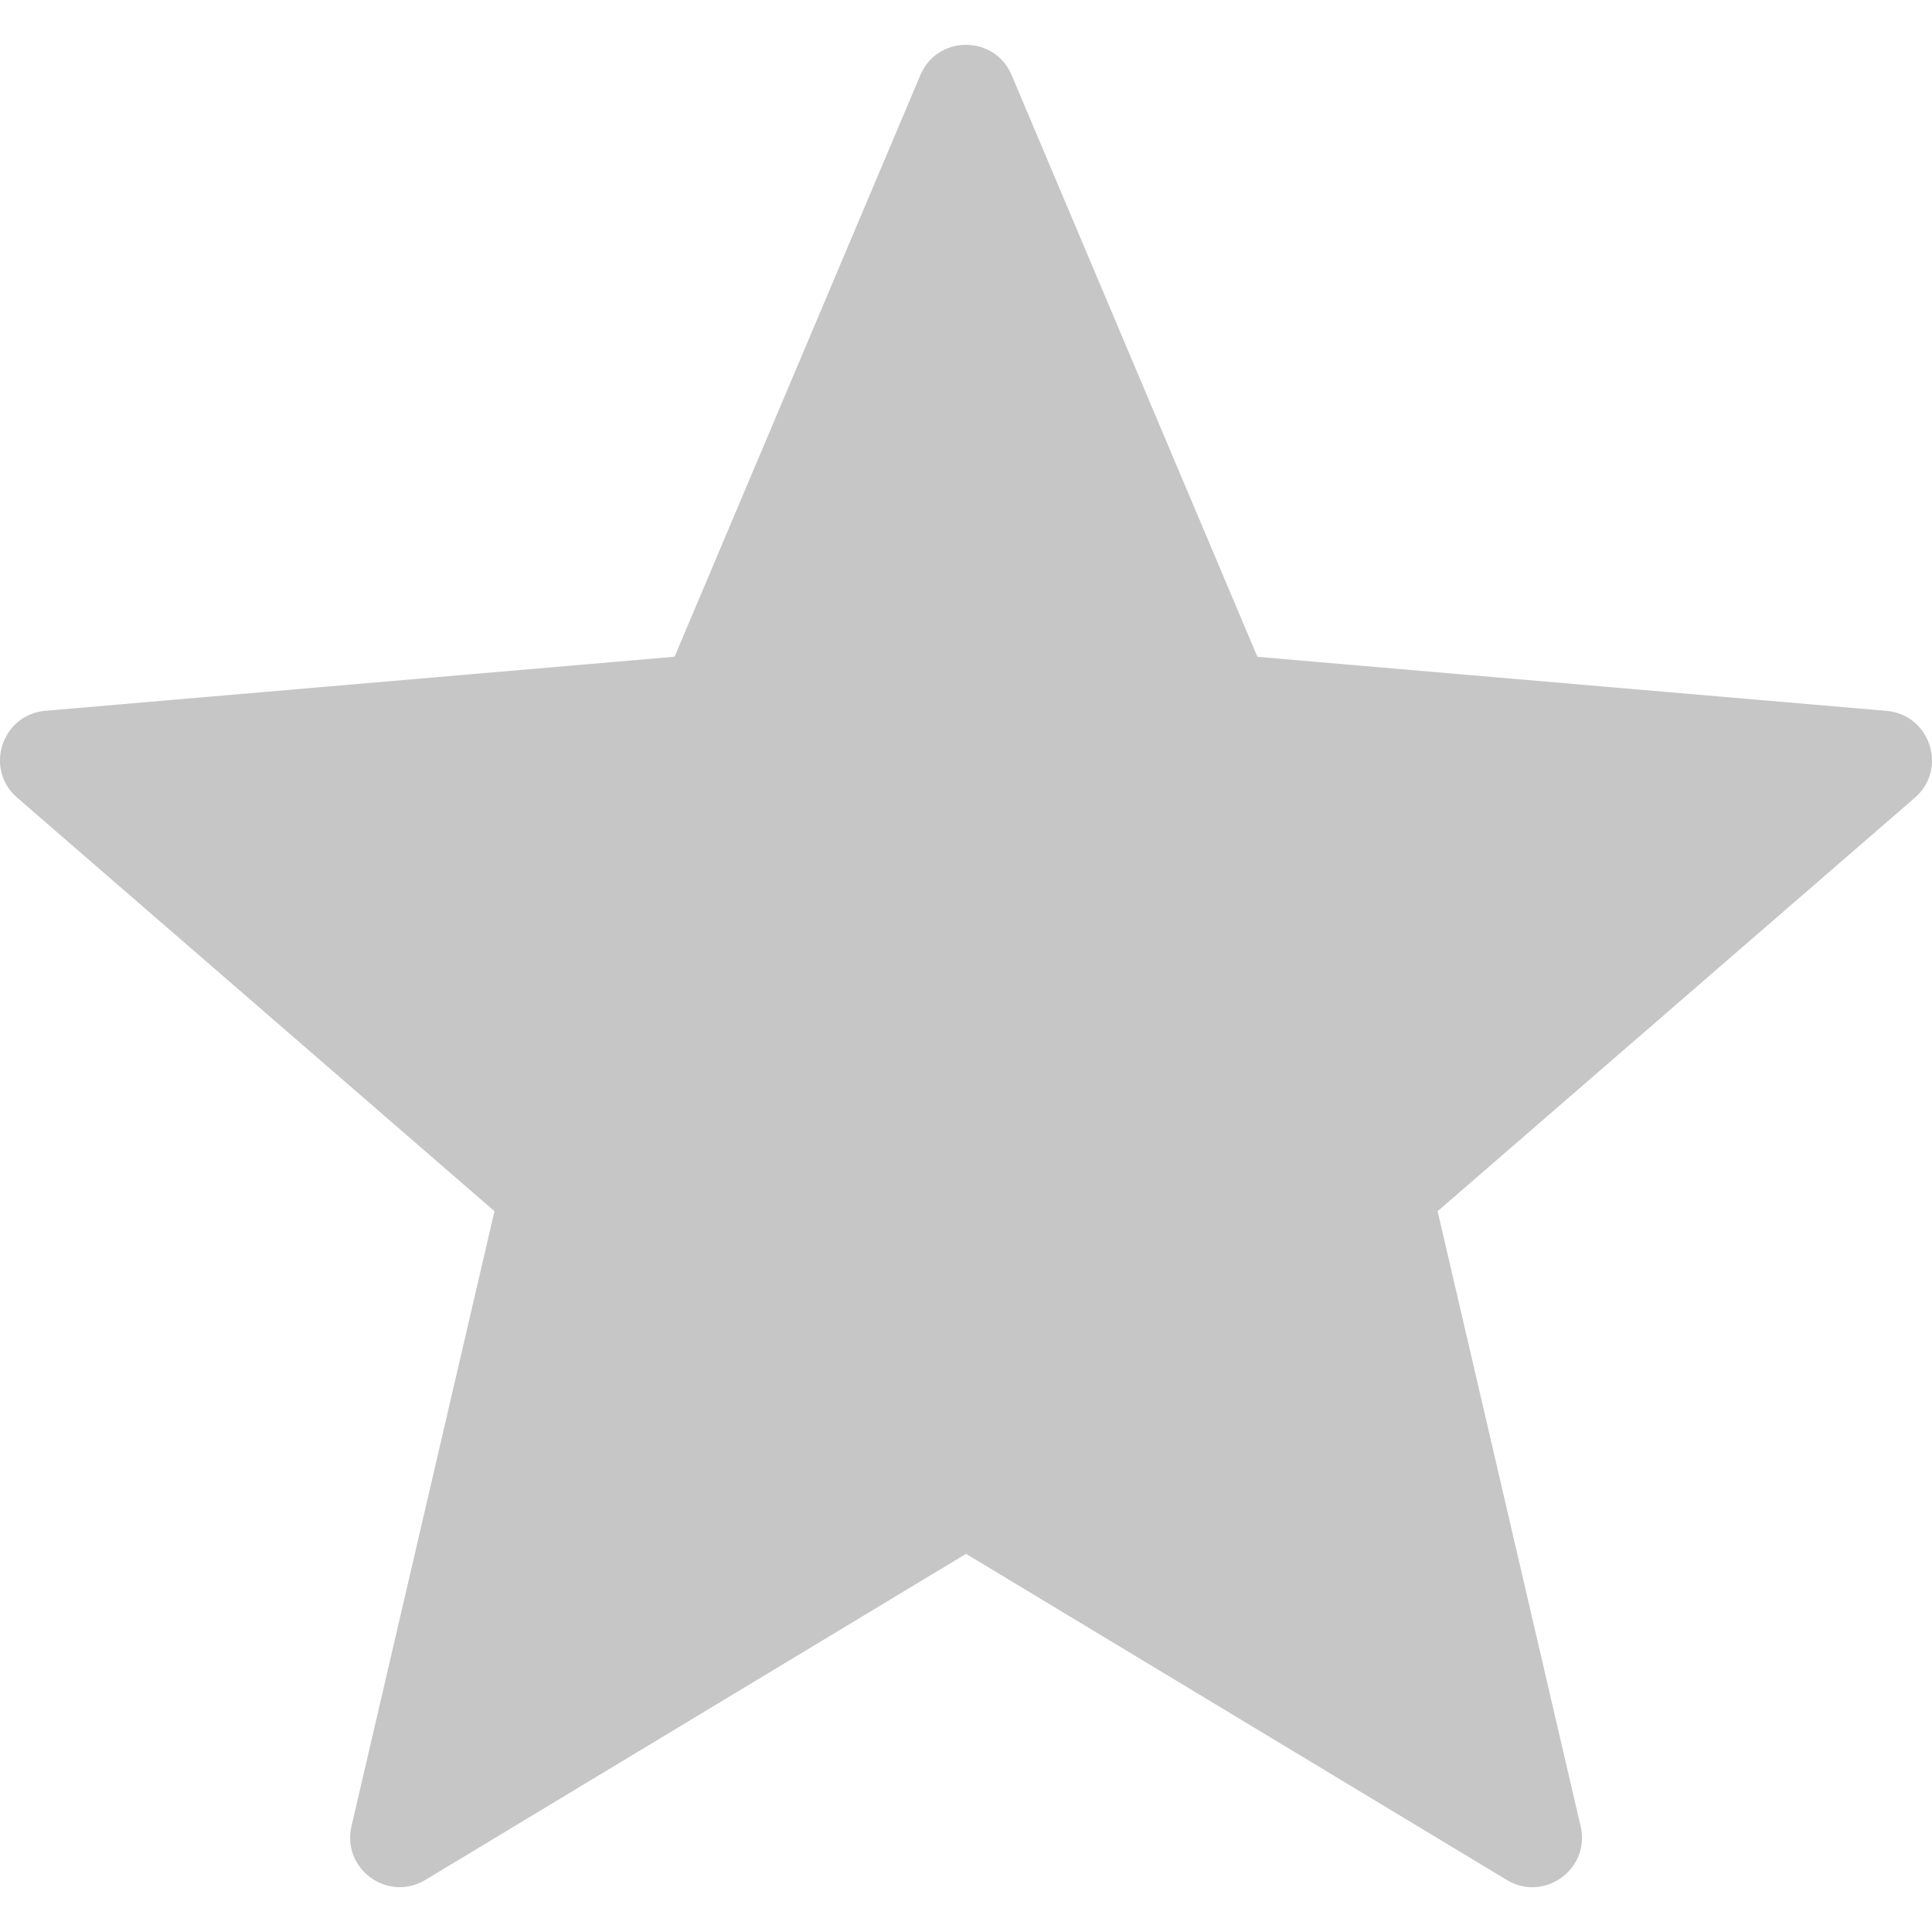
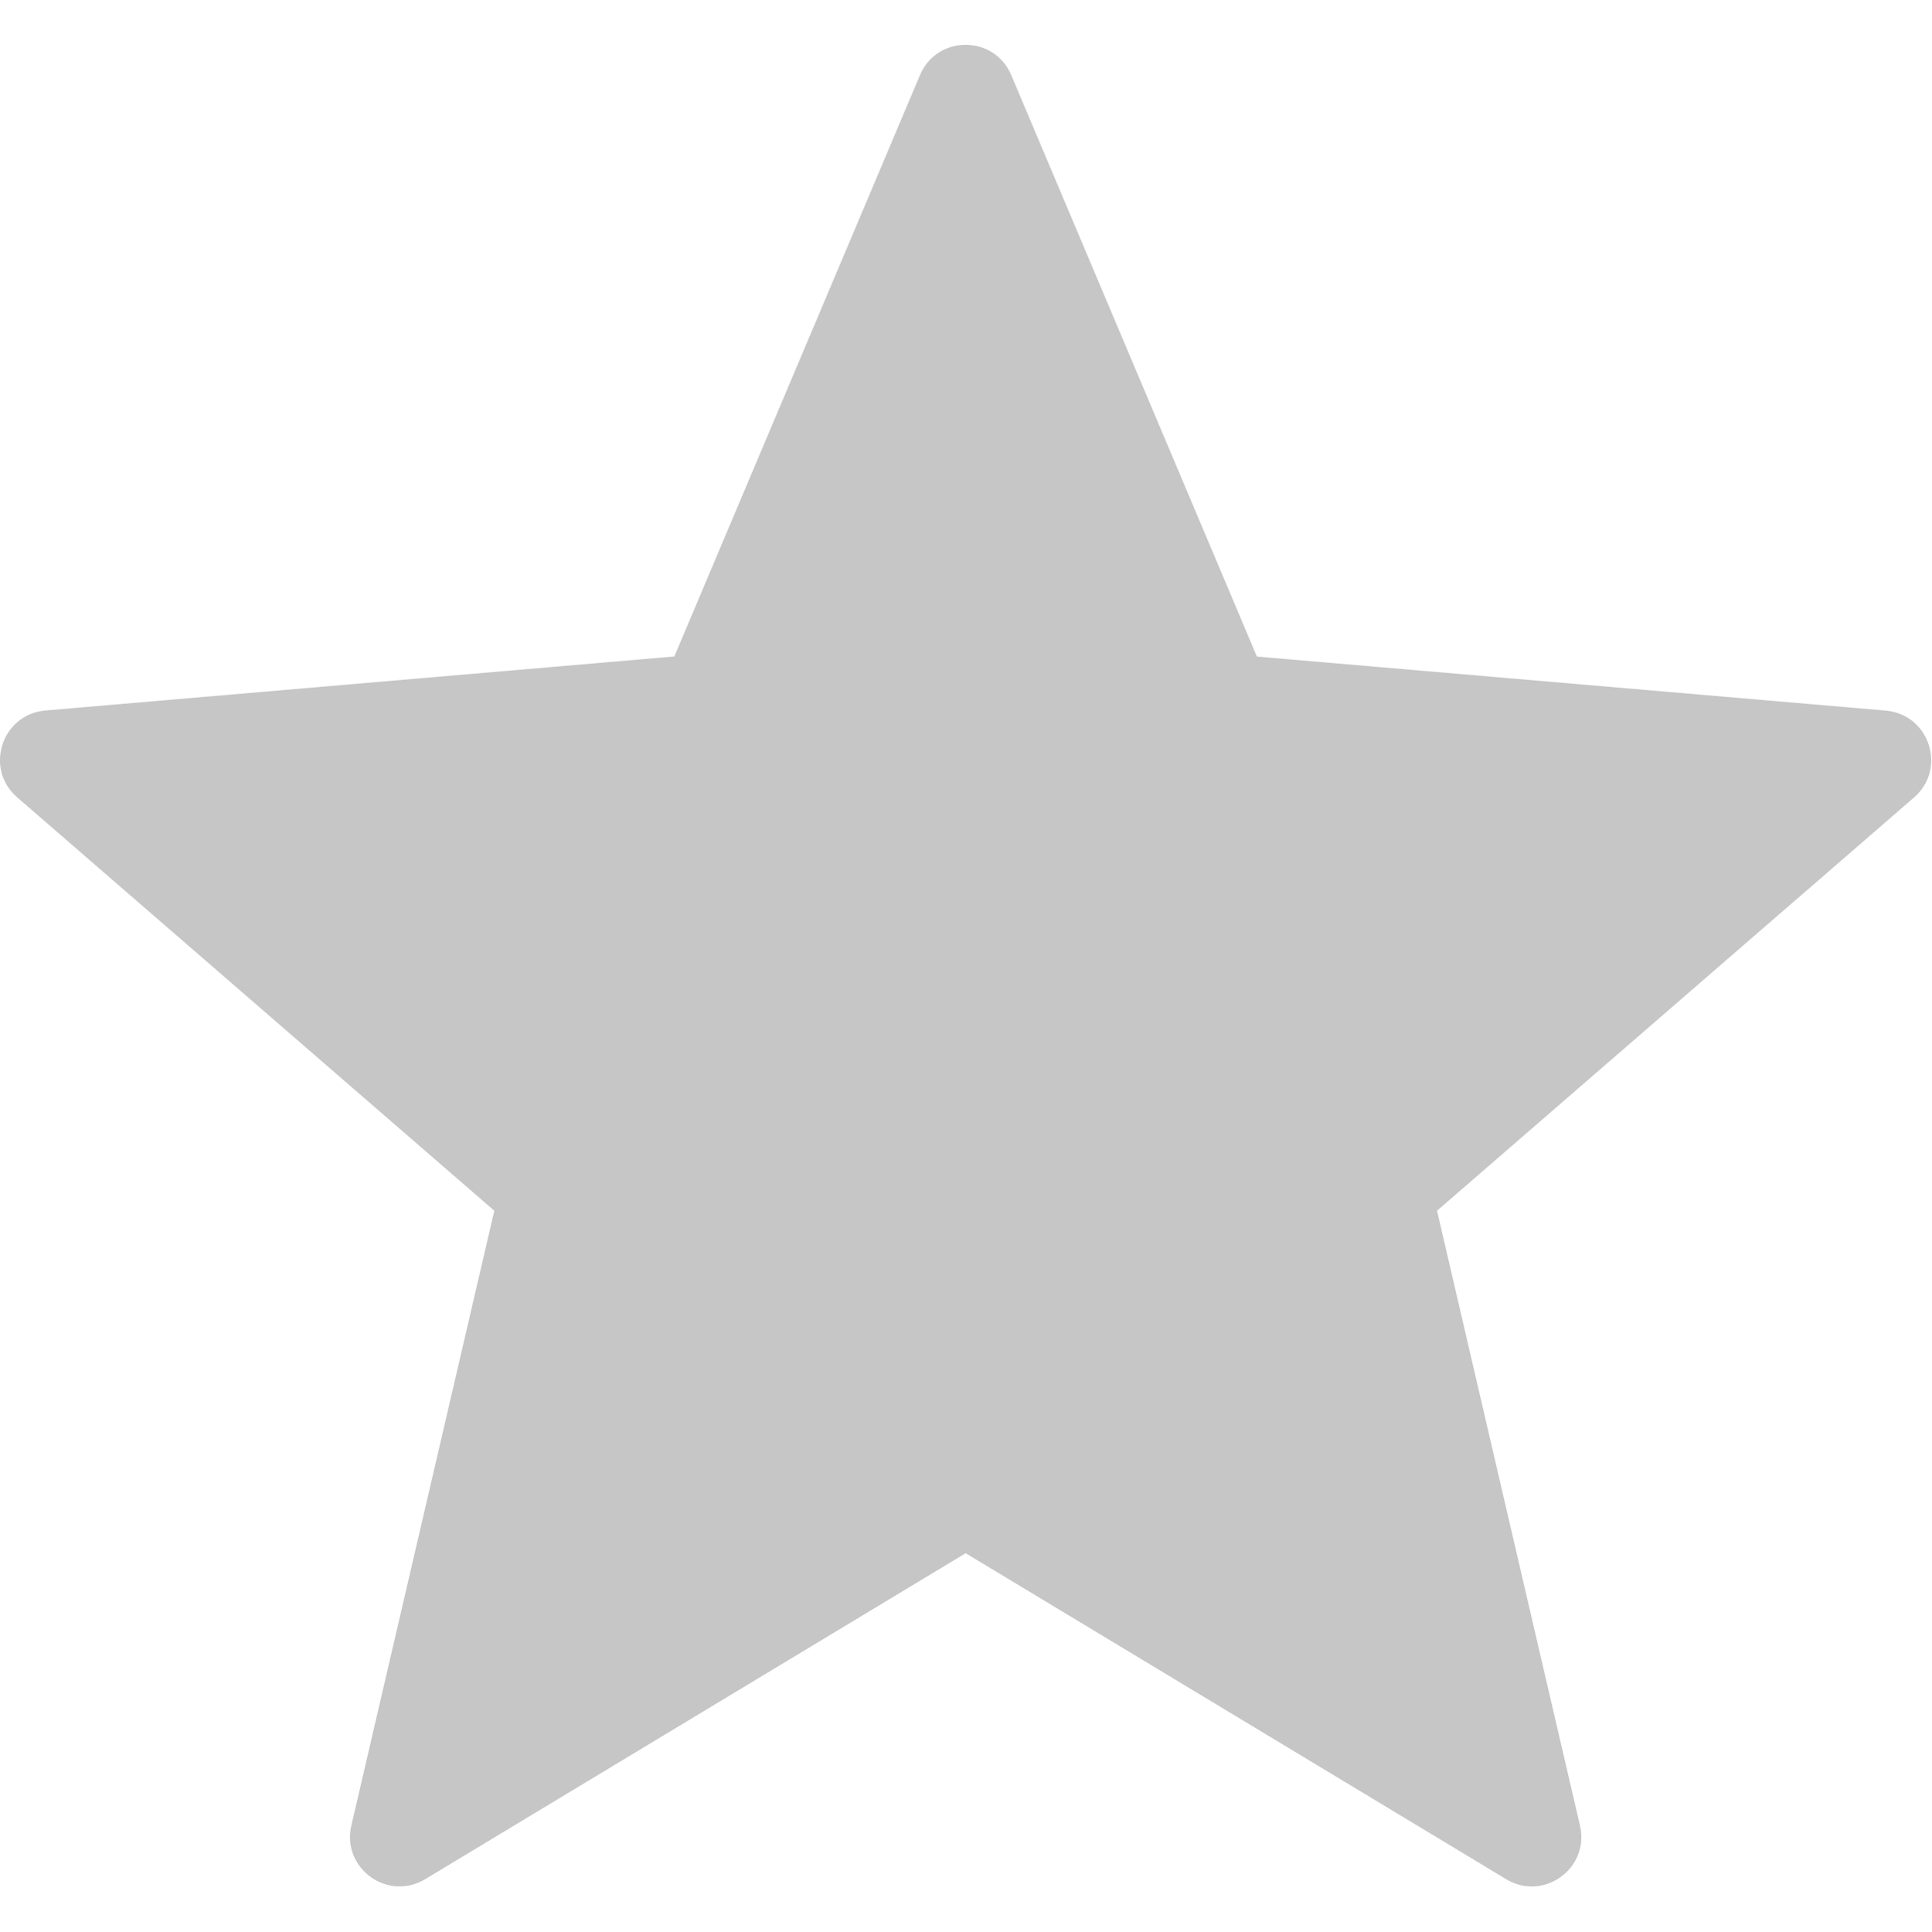
- <svg xmlns="http://www.w3.org/2000/svg" version="1.1" viewBox="0 0 19.481 19.481" enable-background="new 0 0 19.481 19.481" width="512px" height="512px">
-   <g>
-     <path d="m10.201,.758l2.478,5.865 6.344,.545c0.44,0.038 0.619,0.587 0.285,0.876l-4.812,4.169 1.442,6.202c0.1,0.431-0.367,0.77-0.745,0.541l-5.452-3.288-5.452,3.288c-0.379,0.228-0.845-0.111-0.745-0.541l1.442-6.202-4.813-4.17c-0.334-0.289-0.156-0.838 0.285-0.876l6.344-.545 2.478-5.864c0.172-0.408 0.749-0.408 0.921,0z" fill="#c6c6c6" />
-   </g>
+ <svg xmlns="http://www.w3.org/2000/svg" viewBox="0 0 19.481 19.481">
+   <path d="m10.201,.758l2.478,5.865 6.344,.545c0.44,0.038 0.619,0.587 0.285,0.876l-4.812,4.169 1.442,6.202c0.1,0.431-0.367,0.77-0.745,0.541l-5.452-3.288-5.452,3.288c-0.379,0.228-0.845-0.111-0.745-0.541l1.442-6.202-4.813-4.17c-0.334-0.289-0.156-0.838 0.285-0.876l6.344-.545 2.478-5.864c0.172-0.408 0.749-0.408 0.921,0z" fill="#c6c6c6" />
</svg>
